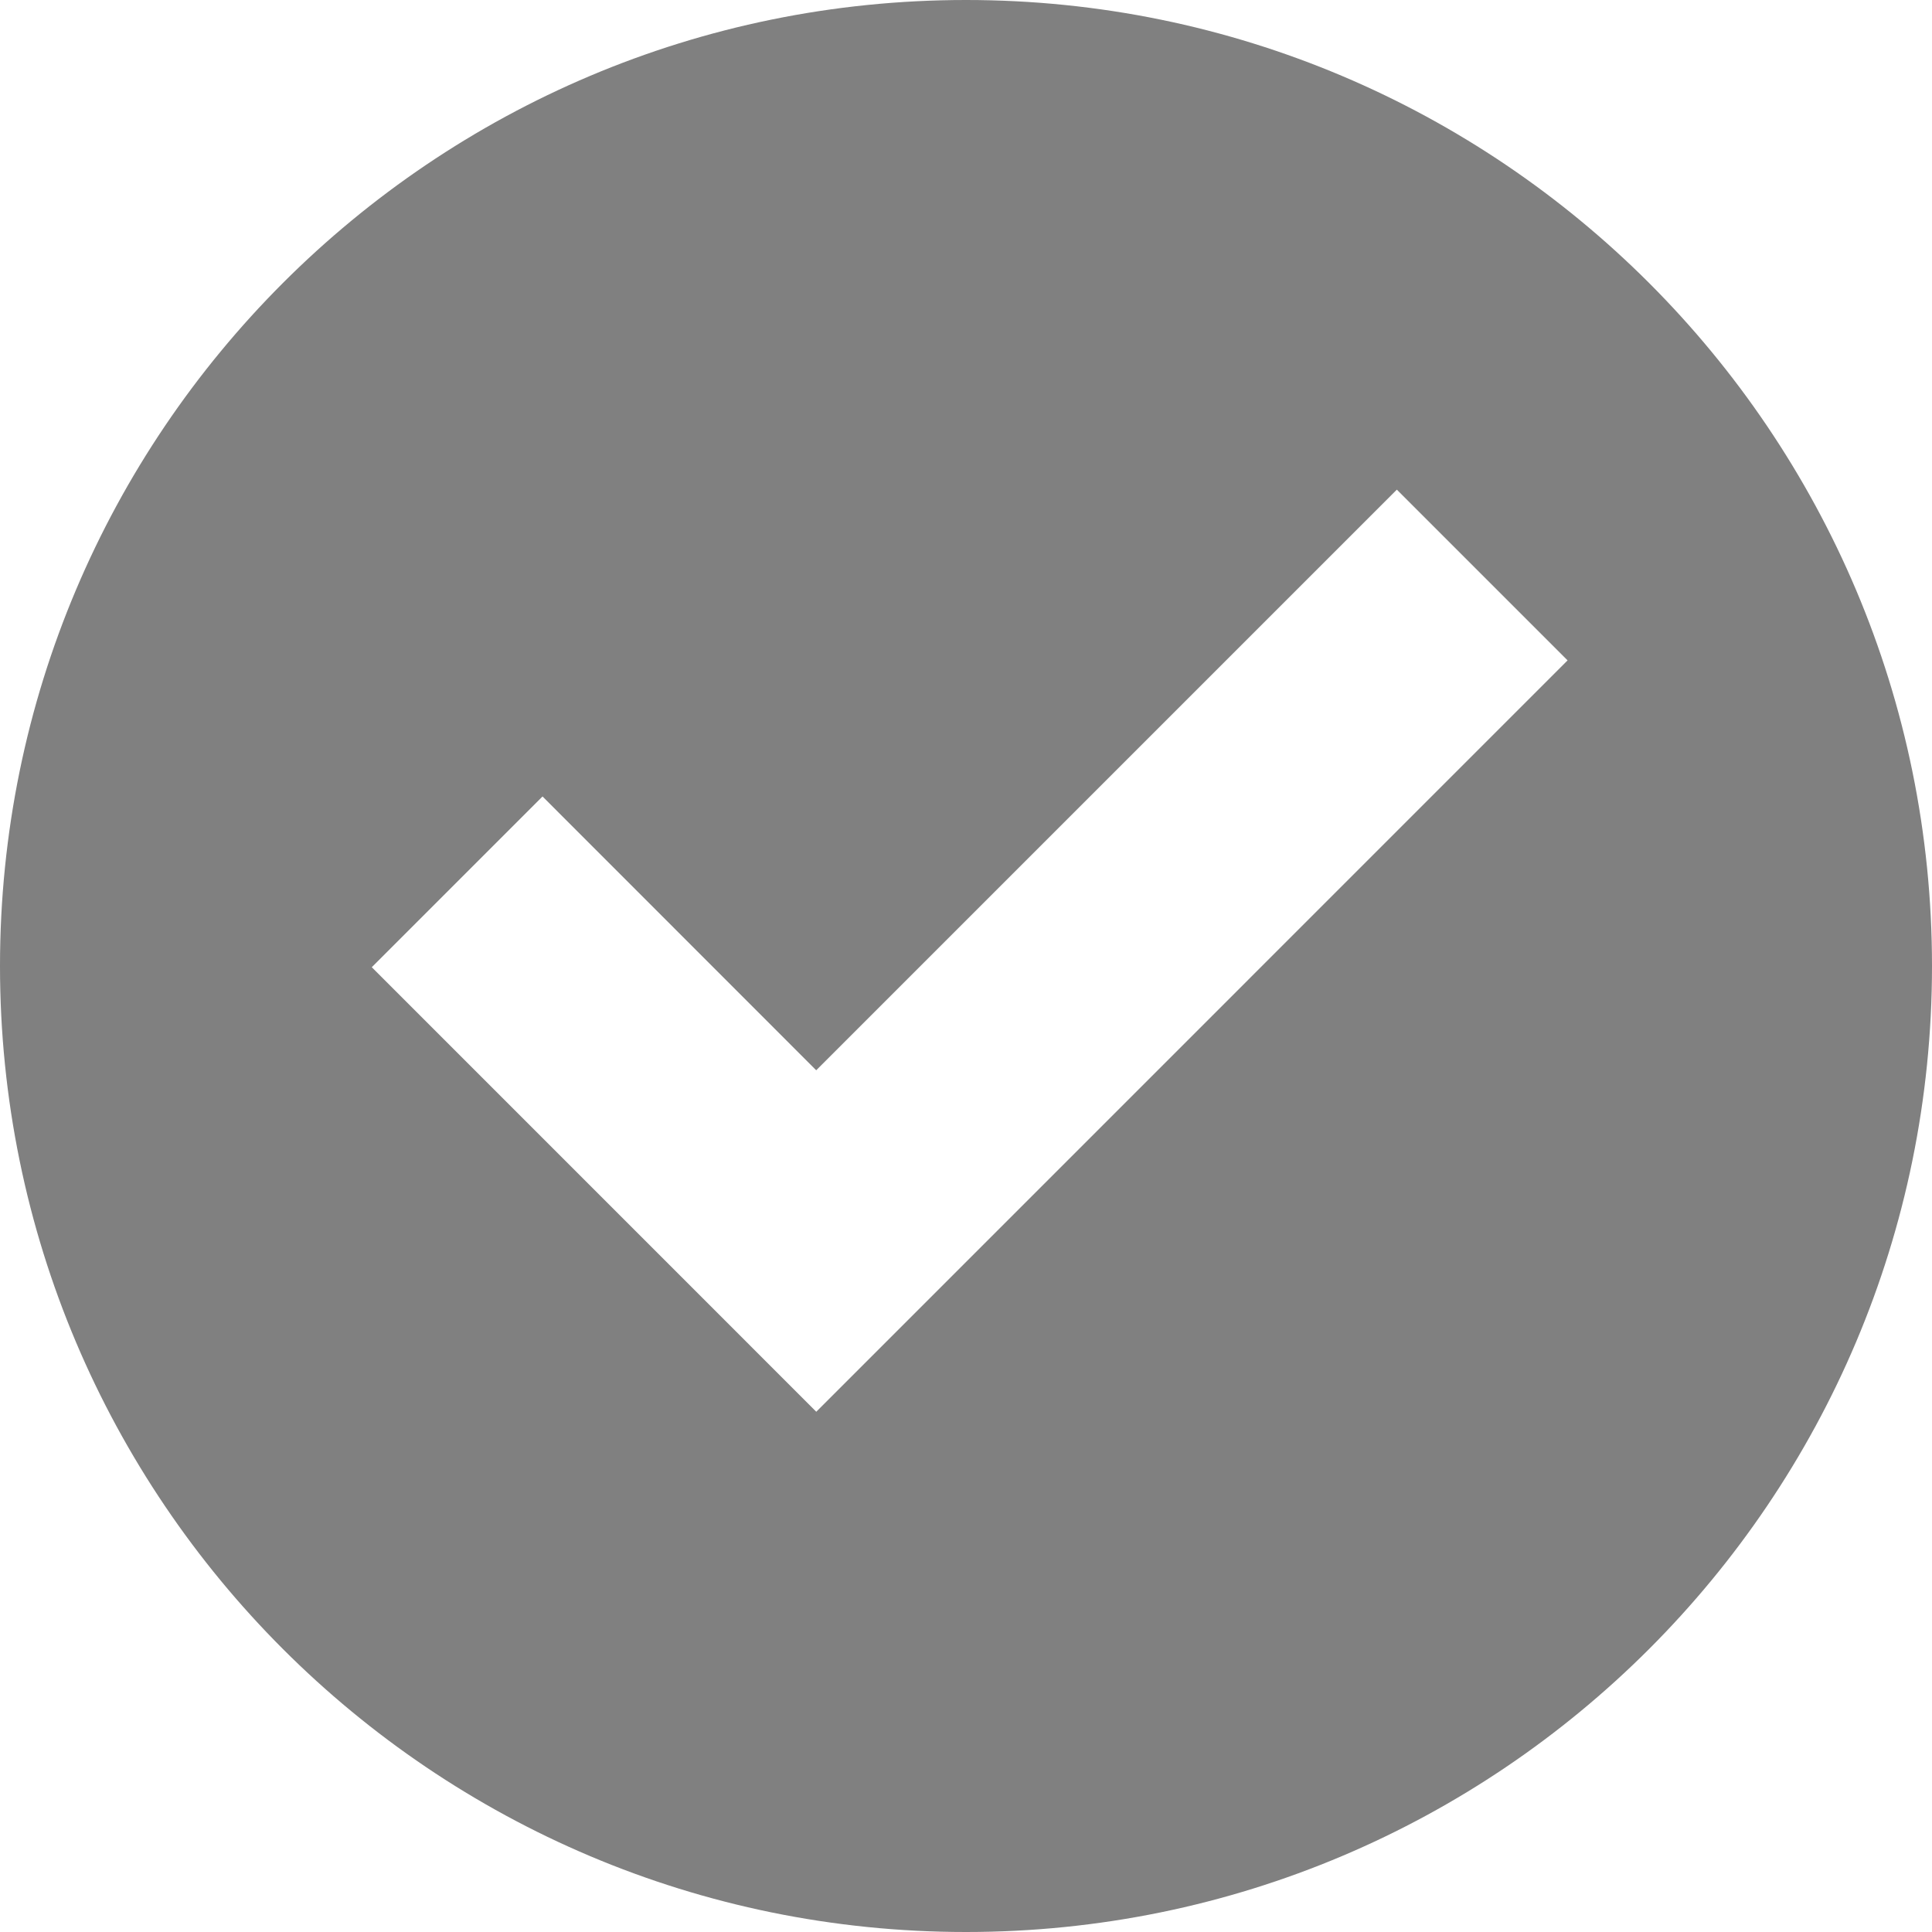
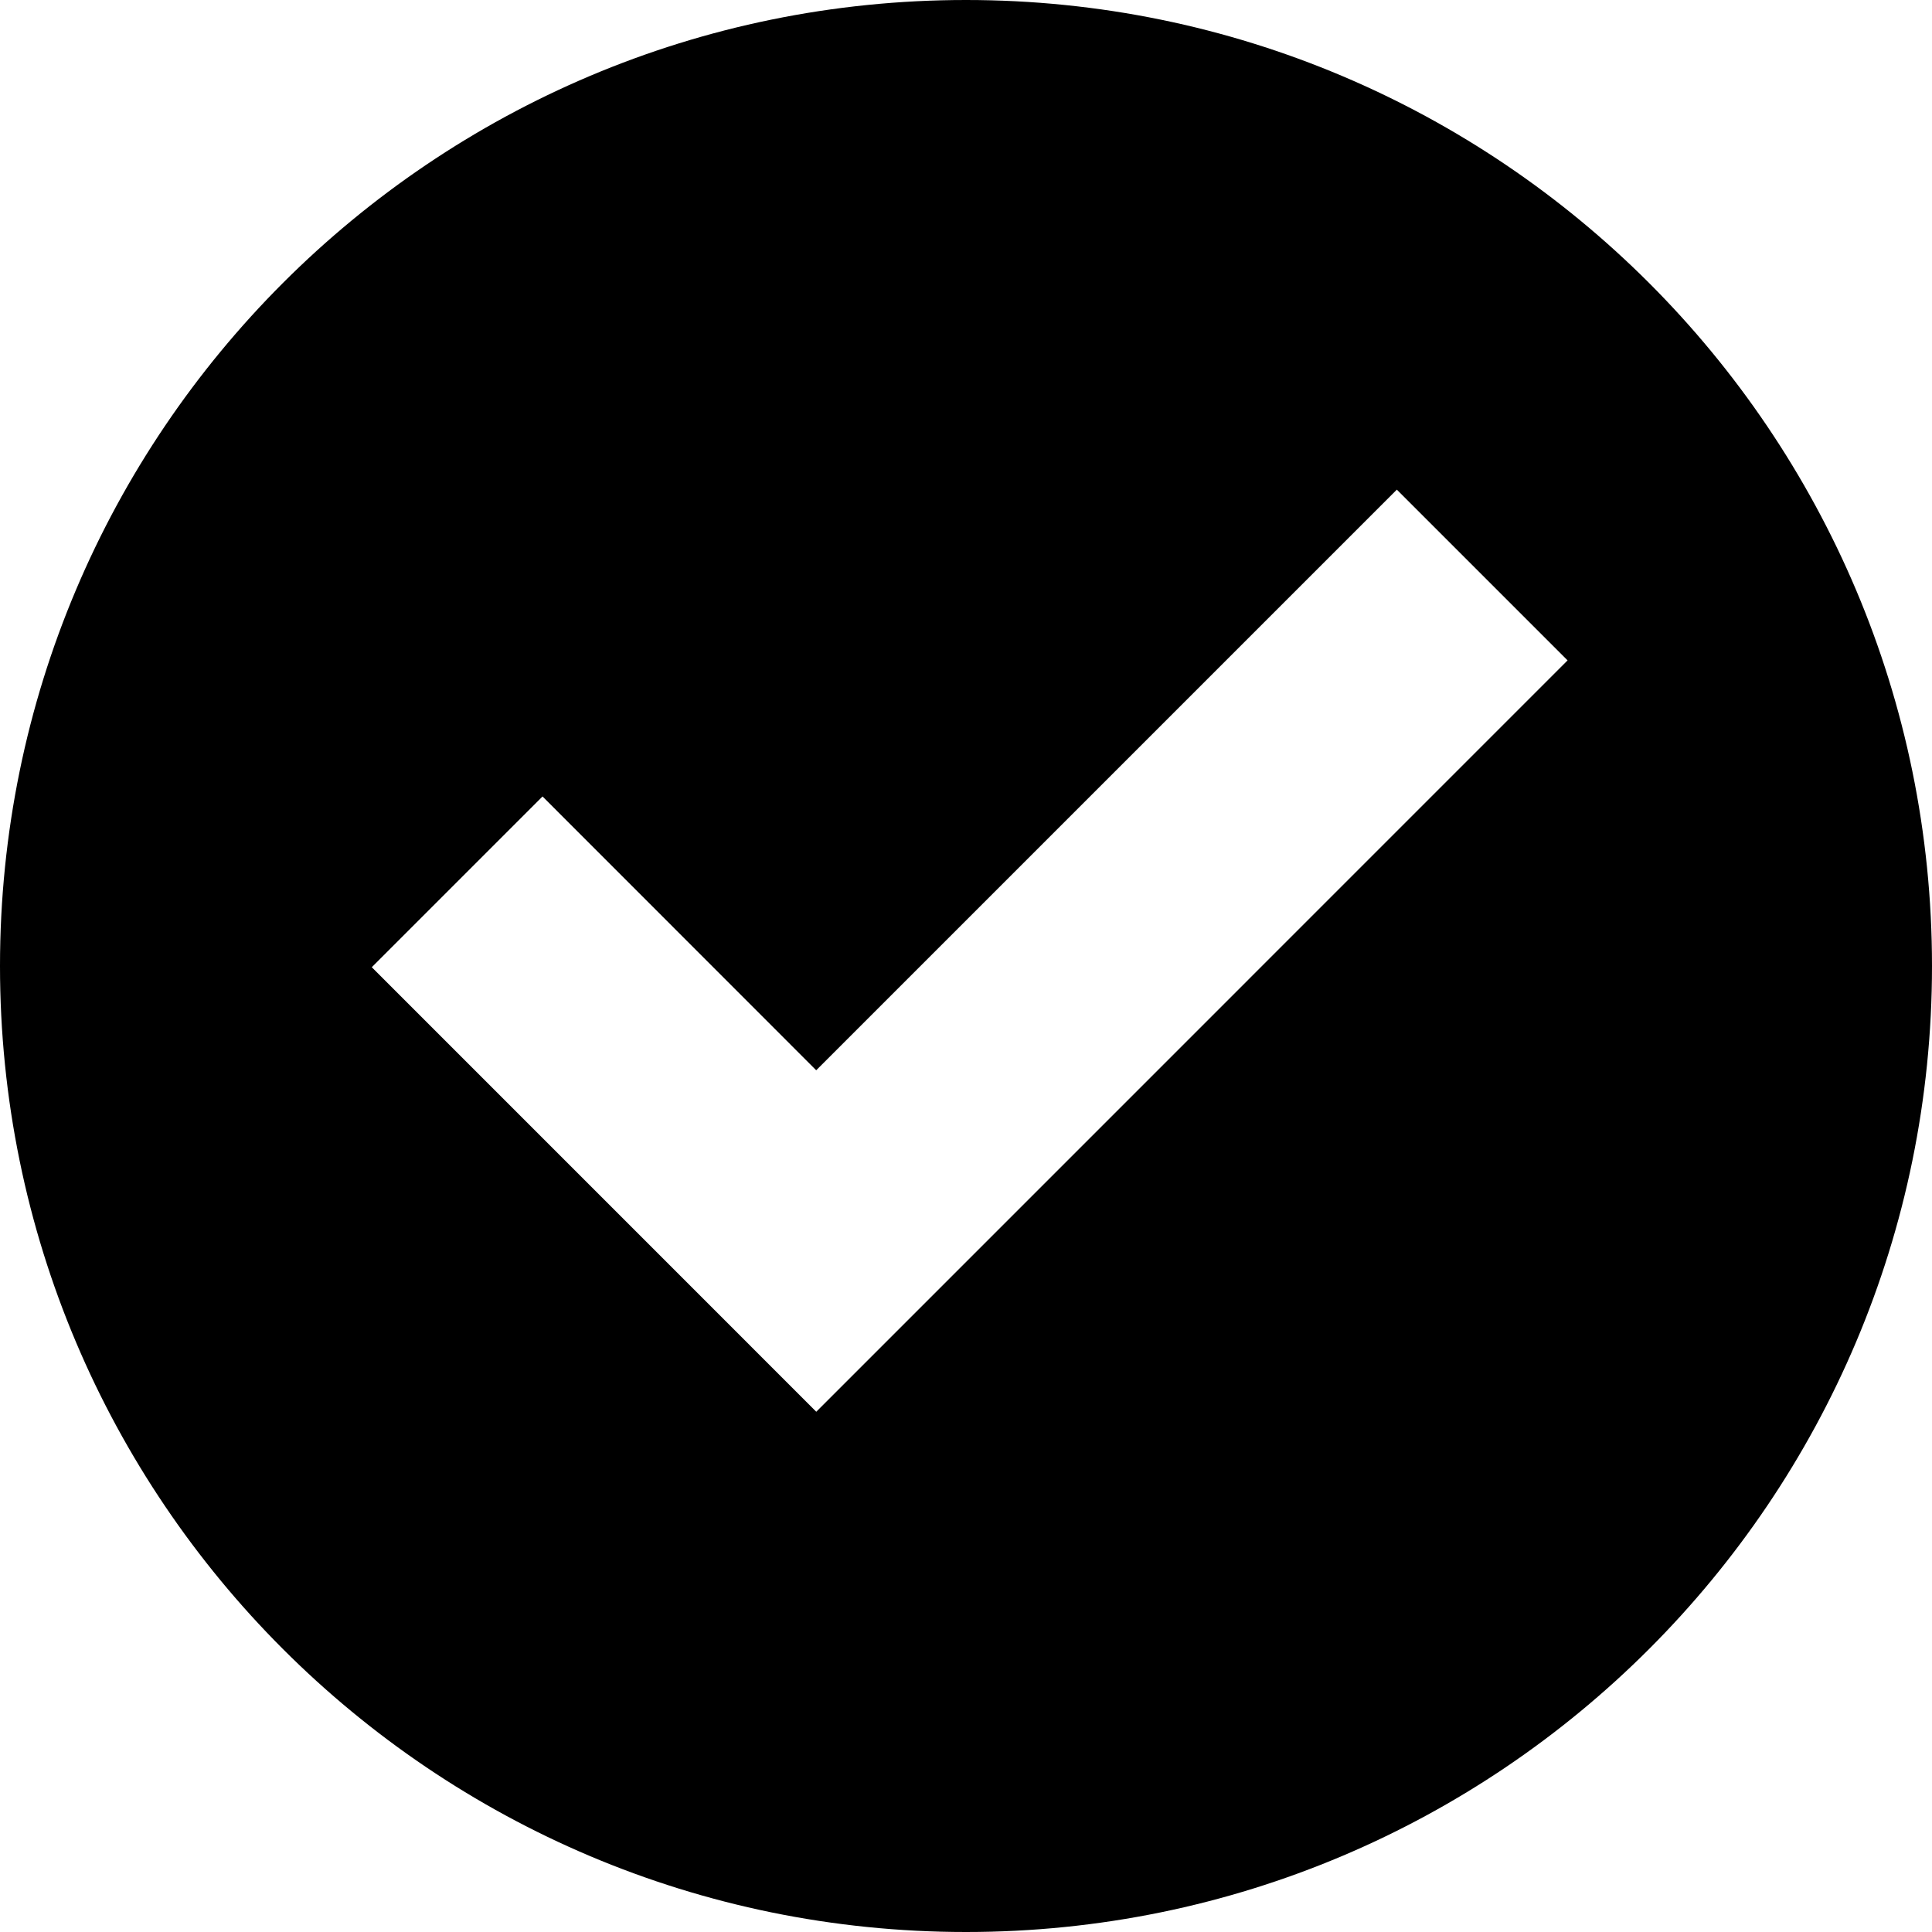
<svg xmlns="http://www.w3.org/2000/svg" version="1.1" id="Capa_1" x="0px" y="0px" viewBox="0 0 32 32" style="enable-background:new 0 0 32 32;" xml:space="preserve">
  <g>
    <g id="check_x5F_alt">
-       <path style="fill:gray;" d="M16,0C7.164,0,0,7.164,0,16s7.164,16,16,16s16-7.164,16-16S24.836,0,16,0z M13.52,23.383    L6.158,16.02l2.828-2.828l4.533,4.535l9.617-9.617l2.828,2.828L13.52,23.383z" />
+       <path style="fill:black;" d="M16,0C7.164,0,0,7.164,0,16s7.164,16,16,16s16-7.164,16-16S24.836,0,16,0z M13.52,23.383    L6.158,16.02l2.828-2.828l4.533,4.535l9.617-9.617l2.828,2.828L13.52,23.383z" />
    </g>
  </g>
  <g />
  <g />
  <g />
  <g />
  <g />
  <g />
  <g />
  <g />
  <g />
  <g />
  <g />
  <g />
  <g />
  <g />
  <g />
</svg>
